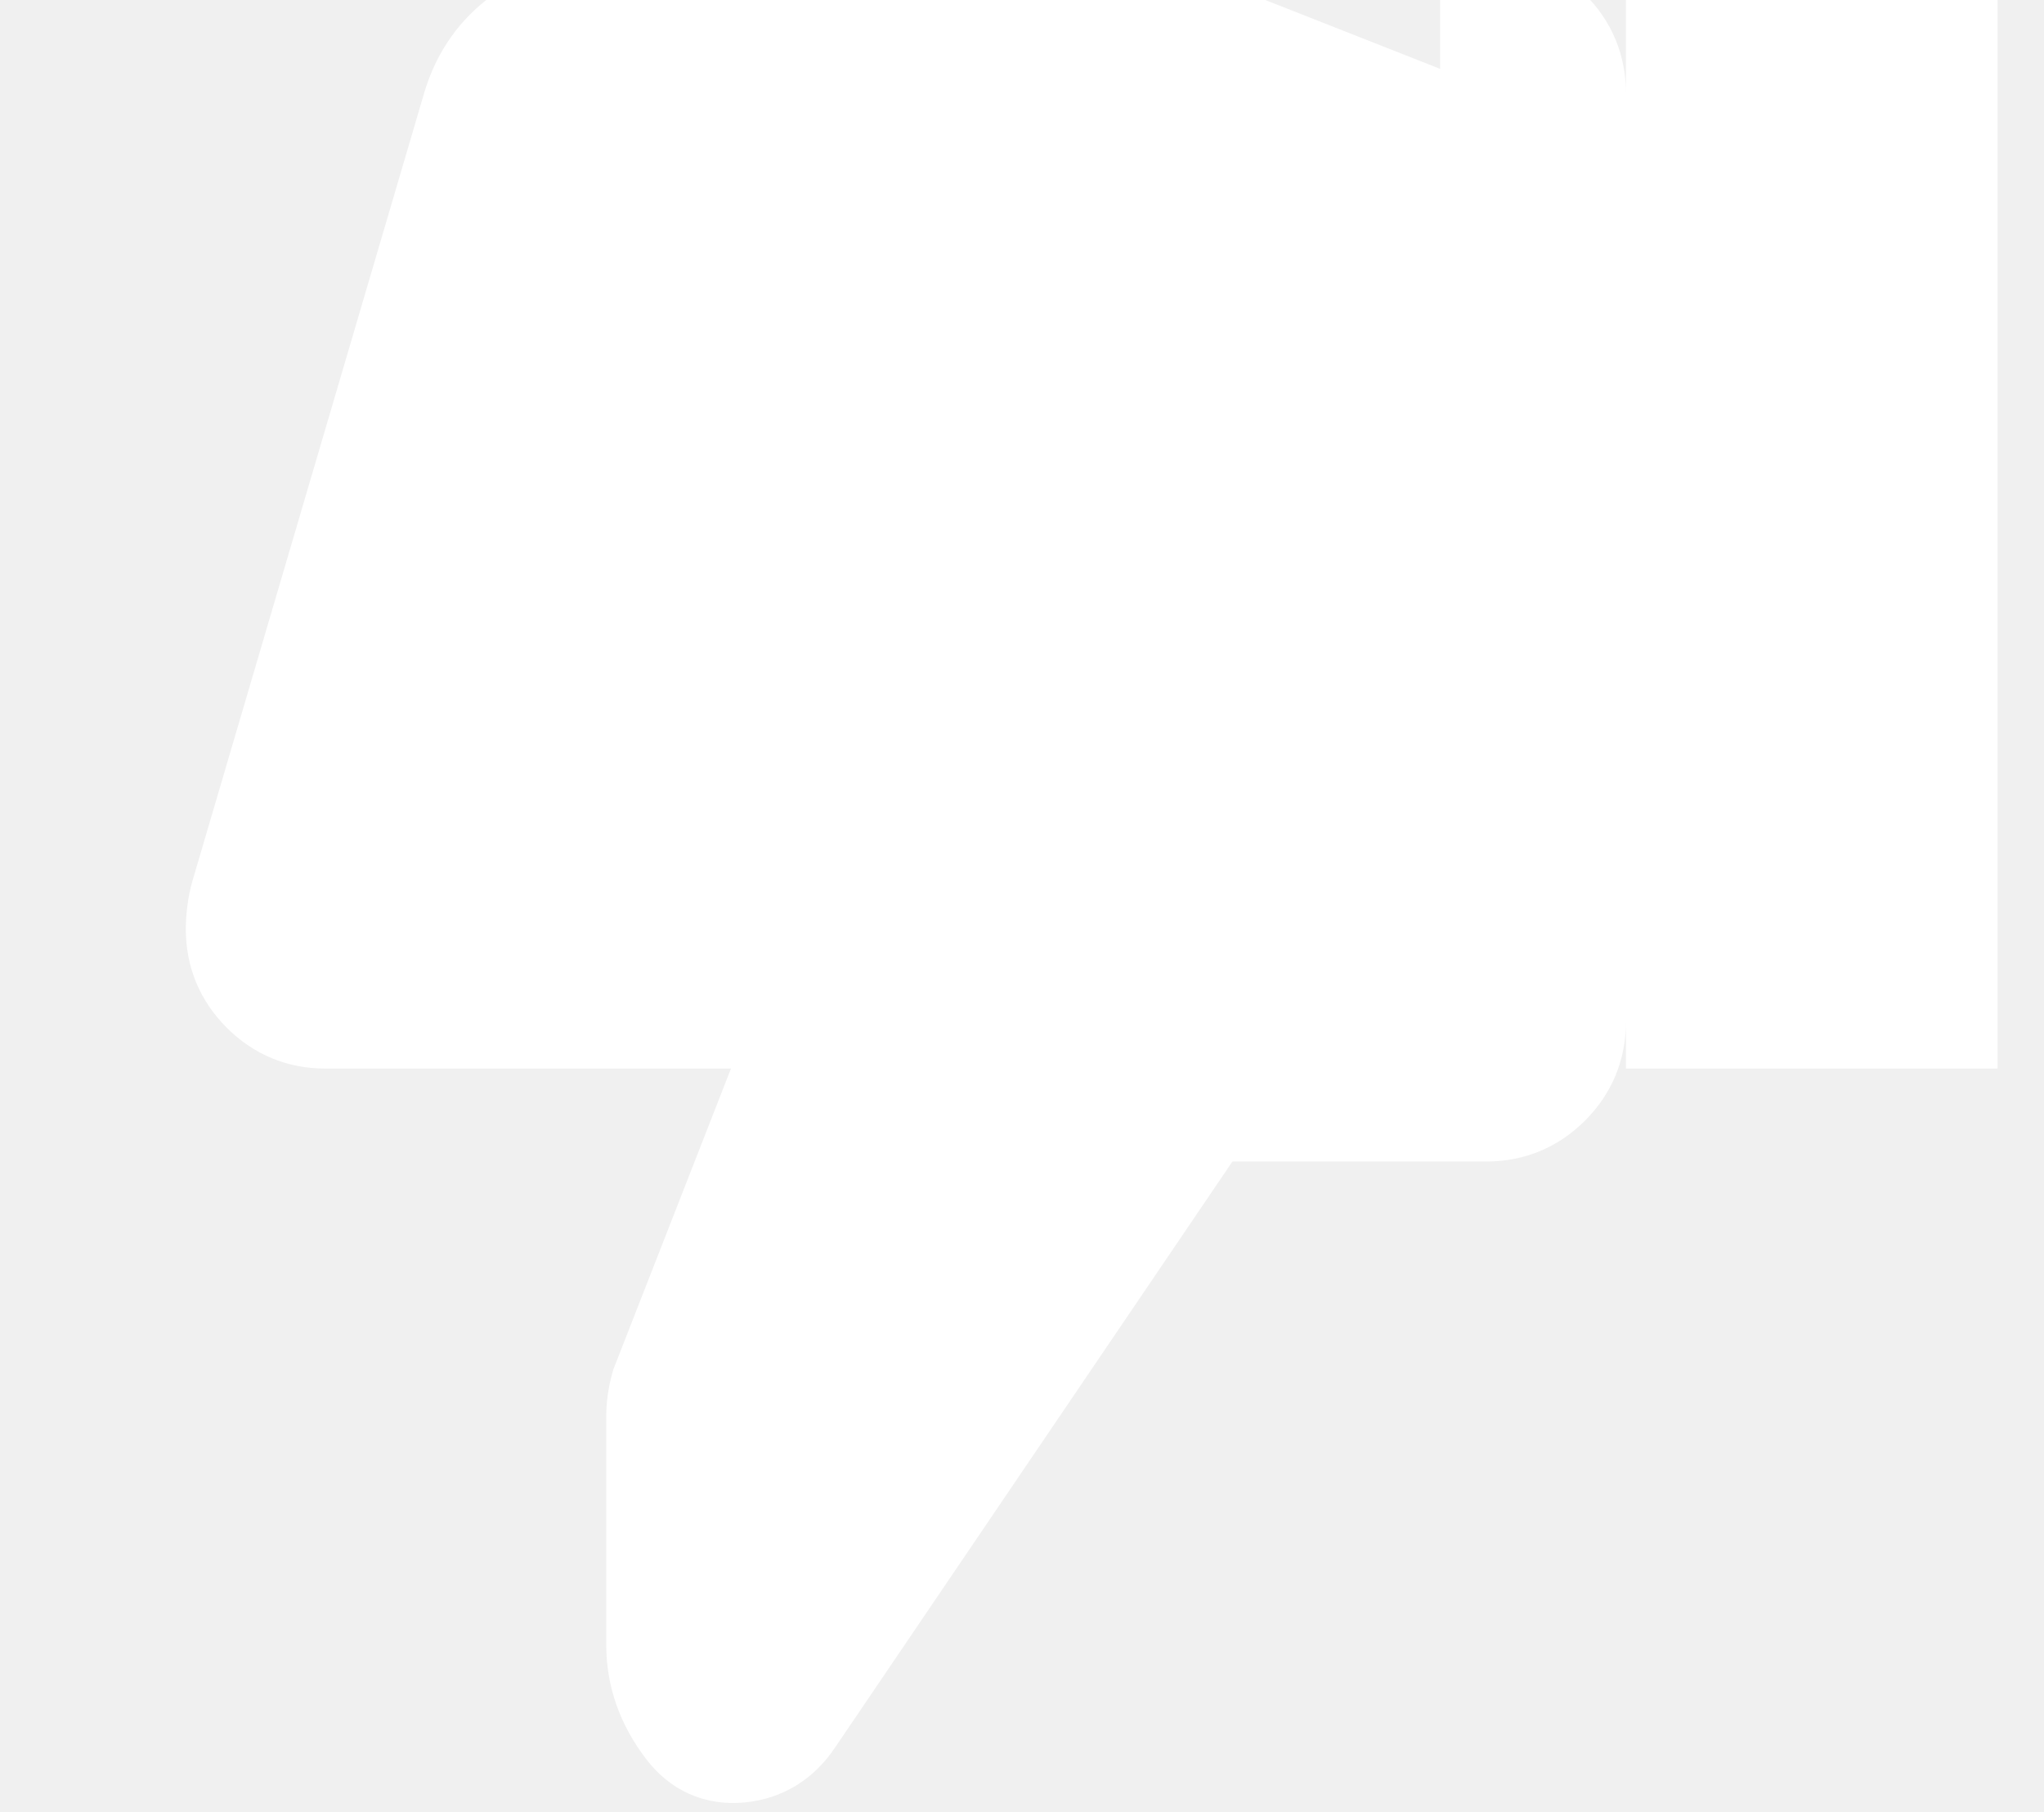
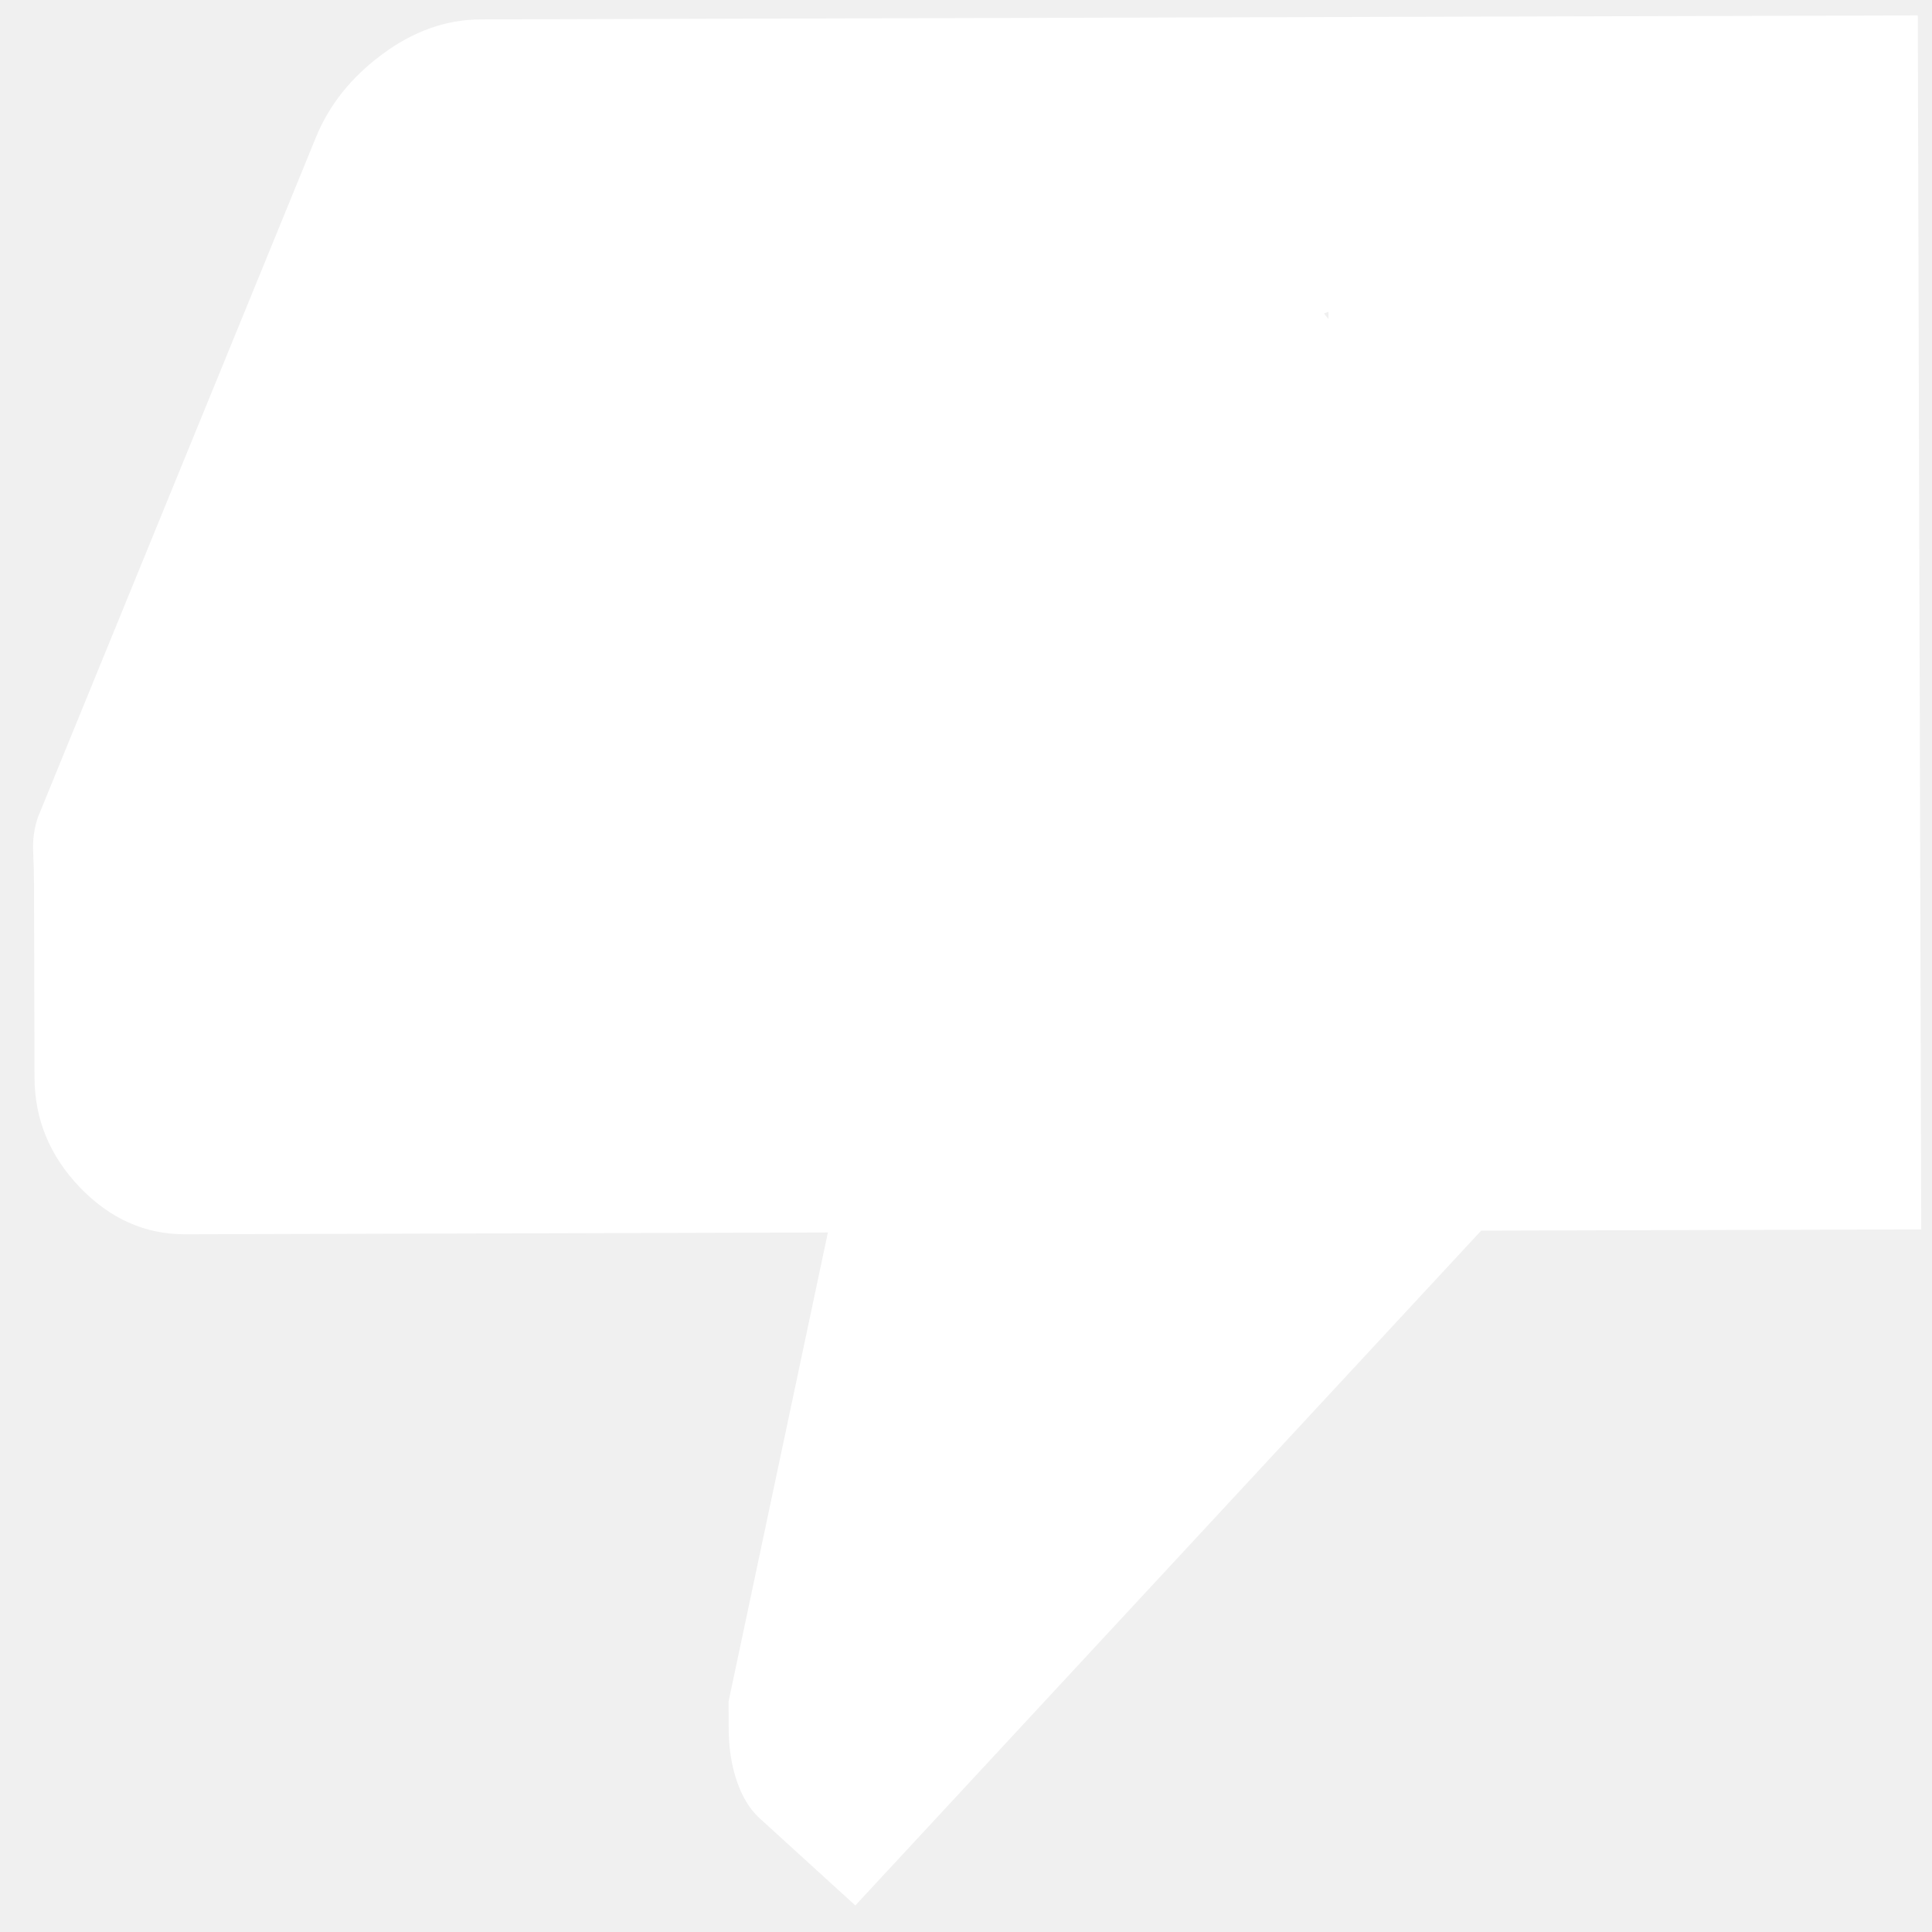
- <svg xmlns="http://www.w3.org/2000/svg" width="44" height="39" viewBox="0 0 44 39" fill="none">
-   <path d="M32 0C32.55 0 33.021 0.196 33.413 0.588C33.804 0.979 34 1.45 34 2V22C34 22.55 33.804 23.021 33.413 23.413C33.021 23.804 32.55 24 32 24H26L17.15 37.05C16.85 37.5 16.446 37.75 15.938 37.8C15.429 37.85 15.017 37.667 14.7 37.25C14.267 36.683 14.05 36.067 14.05 35.4V30.5C14.05 30.383 14.058 30.267 14.075 30.15C14.092 30.033 14.117 29.917 14.15 29.8L17.2 22H7C6.45 22 5.979 21.804 5.588 21.413C5.196 21.021 5 20.55 5 20C5 19.883 5.008 19.758 5.025 19.625C5.042 19.492 5.067 19.367 5.1 19.25L10.1 2.25C10.3 1.6 10.667 1.083 11.2 0.7C11.733 0.317 12.333 0.125 13 0.125H24C24.283 0.125 24.563 0.154 24.838 0.212C25.113 0.271 25.383 0.35 25.65 0.45L32 2.95V0ZM42 0V22H36V0H42Z" fill="#fff" stroke="#fff" stroke-width="2" />
+ <svg xmlns="http://www.w3.org/2000/svg" width="43" height="43" viewBox="0 0 43 43" fill="none">
+   <path d="M10.697 0.432L32.891 0.37L32.966 27.39L19.037 42.409L16.892 40.455C16.68 40.257 16.515 39.983 16.397 39.634C16.279 39.284 16.219 38.893 16.218 38.462L16.216 37.867L18.426 27.431L4.121 27.471C3.229 27.473 2.448 27.125 1.778 26.427C1.108 25.729 0.771 24.913 0.768 23.98L0.757 19.715C0.756 19.467 0.75 19.208 0.738 18.94C0.726 18.671 0.764 18.415 0.852 18.169L7.027 3.067C7.323 2.337 7.819 1.716 8.513 1.204C9.207 0.691 9.935 0.434 10.697 0.432ZM29.558 3.879L10.272 3.933L4.098 19.315L4.111 23.97L22.595 23.919L19.956 36.491L29.62 25.929L29.558 3.879ZM32.966 27.39L32.956 23.89L39.407 23.872L39.351 3.852L32.9 3.87L32.891 0.37L42.684 0.343L42.76 27.363L32.966 27.39Z" fill="white" />
+   <path d="M14.766 12.457C15.062 12.255 15.474 12.094 17.001 11.848C18.267 11.643 20.539 11.338 21.925 11.107C23.311 10.876 23.745 10.742 24.44 10.444C26.097 9.731 27.21 9.159 27.486 9.035C27.608 8.979 27.658 8.871 27.645 8.764C27.632 8.657 27.544 8.538 27.369 8.458C26.961 8.27 26.108 8.294 23.985 8.469C22.417 8.598 19.877 9.026 18.452 9.218C16.806 9.44 16.395 9.373 15.819 9.122C14.727 8.649 14.042 7.951 13.793 7.655C13.544 7.358 13.165 7.166 12.511 6.897C10.493 6.067 10.116 5.946 9.858 5.689C9.796 5.628 9.729 5.589 12.128 5.419C14.528 5.249 19.391 4.955 22.227 4.853C25.064 4.751 25.725 4.85 26.157 4.9C27.426 5.046 28.551 4.666 28.741 4.577C28.777 4.56 28.678 4.581 27.518 5.038C26.357 5.496 24.134 6.384 21.076 7.137C18.019 7.89 14.194 8.48 12.163 8.784C10.131 9.089 10.008 9.089 9.935 9.13C9.801 9.206 9.784 9.445 9.521 9.969C8.935 11.135 8.3 12.09 7.983 12.491C7.754 12.781 7.585 12.945 7.202 14.241C6.842 15.461 6.236 17.85 5.901 19.366C5.442 21.439 5.574 22.118 5.696 22.227C6.076 22.57 7.368 22.411 8.09 22.231C8.242 22.193 8.365 22.053 8.897 21.496C9.43 20.939 10.352 19.929 10.989 19.136C12.022 17.849 12.396 16.954 12.602 16.408C12.964 15.445 12.879 14.604 12.416 13.5C11.481 11.27 11.185 10.791 11.228 10.42C11.23 10.401 11.27 10.52 11.291 11.313C11.313 12.105 11.334 13.589 11.336 14.426C11.338 15.41 11.269 15.644 11.154 15.791C10.784 16.262 9.834 15.853 9.407 15.666C9.24 15.593 9.134 15.461 9.108 15.382C8.925 14.81 10.9 16.395 12.479 16.739C12.925 16.836 13.425 16.772 13.982 16.697C14.538 16.622 15.146 16.477 16.85 15.685C18.553 14.893 21.336 13.459 23.774 12.499C26.213 11.539 28.224 11.095 29.219 10.92C30.214 10.745 30.132 10.85 29.445 11.5C28.759 12.15 27.469 13.342 26.659 14.047C25.849 14.751 25.556 14.933 25.208 15.122C24.861 15.312 24.467 15.503 22.488 16.076C20.51 16.649 16.959 17.596 14.722 18.139C12.485 18.682 11.668 18.792 11.301 18.893C10.933 18.994 11.038 19.084 11.768 19.144C12.499 19.205 13.851 19.234 15.911 19.079C17.97 18.924 20.695 18.583 22.373 18.328C24.052 18.074 24.601 17.914 25.321 17.643C26.932 17.035 27.868 16.54 28.009 16.317C28.108 16.16 28.22 15.89 28.153 15.855C28.086 15.82 27.825 16.022 26.575 16.716C25.325 17.411 23.093 18.593 21.488 19.36C19.884 20.127 18.974 20.443 17.748 20.769C16.524 21.095 15.012 21.421 13.888 21.727C12.764 22.032 12.074 22.308 11.819 22.425C11.564 22.542 11.766 22.492 12.942 22.342C14.119 22.192 16.265 21.942 18.046 21.622C19.828 21.301 21.179 20.916 22.174 20.661C23.169 20.407 23.767 20.294 24.481 20.094C26.024 19.662 27.358 19.238 28.132 19.167C28.393 19.143 28.389 19.275 28.268 19.448C27.953 19.901 27.456 20.297 26.823 20.742C26.415 21.03 25.775 21.366 25.028 21.688C23.464 22.361 22.213 22.747 21.64 23.029C21.416 23.138 21.319 23.159 22.186 23.148C23.053 23.137 24.884 23.087 26.253 22.959C28.489 22.751 29.597 22.414 29.987 22.46C30.14 22.478 30.175 22.614 30.189 22.718C30.215 22.923 30.109 23.157 29.968 23.41C29.797 23.653 28.838 24.477 27.494 25.562C27.014 25.944 26.945 25.984 26.845 26.025" stroke="white" stroke-width="5" stroke-linecap="round" />
+   <path d="M24.412 26.164C24.258 26.286 23.481 27.04 23.203 27.178C23.008 27.274 23.946 27.532 24.821 27.745C25.714 27.962 26.592 27.968 27.116 28.032C27.666 28.1 25.37 29.122 23.96 29.962C22.86 30.618 22.776 31.36 22.073 32.66C21.395 33.509 20.989 33.835 20.758 34.162C20.716 34.251 20.693 34.334 20.651 34.438" stroke="white" stroke-width="5" stroke-linecap="round" />
+   <path d="M34.208 11.412C34.208 11.406 34.208 11.401 34.254 10.423C34.3 9.446 34.393 7.496 34.389 6.484C34.385 5.472 34.281 5.457 34.176 5.444C34.072 5.431 33.971 5.421 33.936 5.376C33.859 5.281 35.078 4.967 36.97 4.569C37.756 4.404 38.165 4.208 38.378 4.174C38.592 4.139 38.591 4.245 38.484 5.848C38.377 7.451 38.163 10.549 38.065 12.574C37.967 14.6 37.991 15.46 37.973 16.184C37.941 17.475 37.847 18.694 37.891 19.794C37.919 20.517 37.985 21.528 37.889 22.562C37.861 22.866 37.593 22.664 36.807 21.268C36.021 19.873 34.653 17.274 33.935 15.898C33.18 14.451 33.14 14.213 33.103 13.851C33.083 13.646 33.091 13.393 33.086 14.556C33.081 15.72 33.071 18.307 33.077 19.698C33.086 21.654 33.467 22.404 33.579 22.563C33.645 22.626 33.732 22.656 33.827 22.671C33.922 22.686 34.022 22.686 34.295 22.539" stroke="white" stroke-width="5" stroke-linecap="round" />
</svg>
